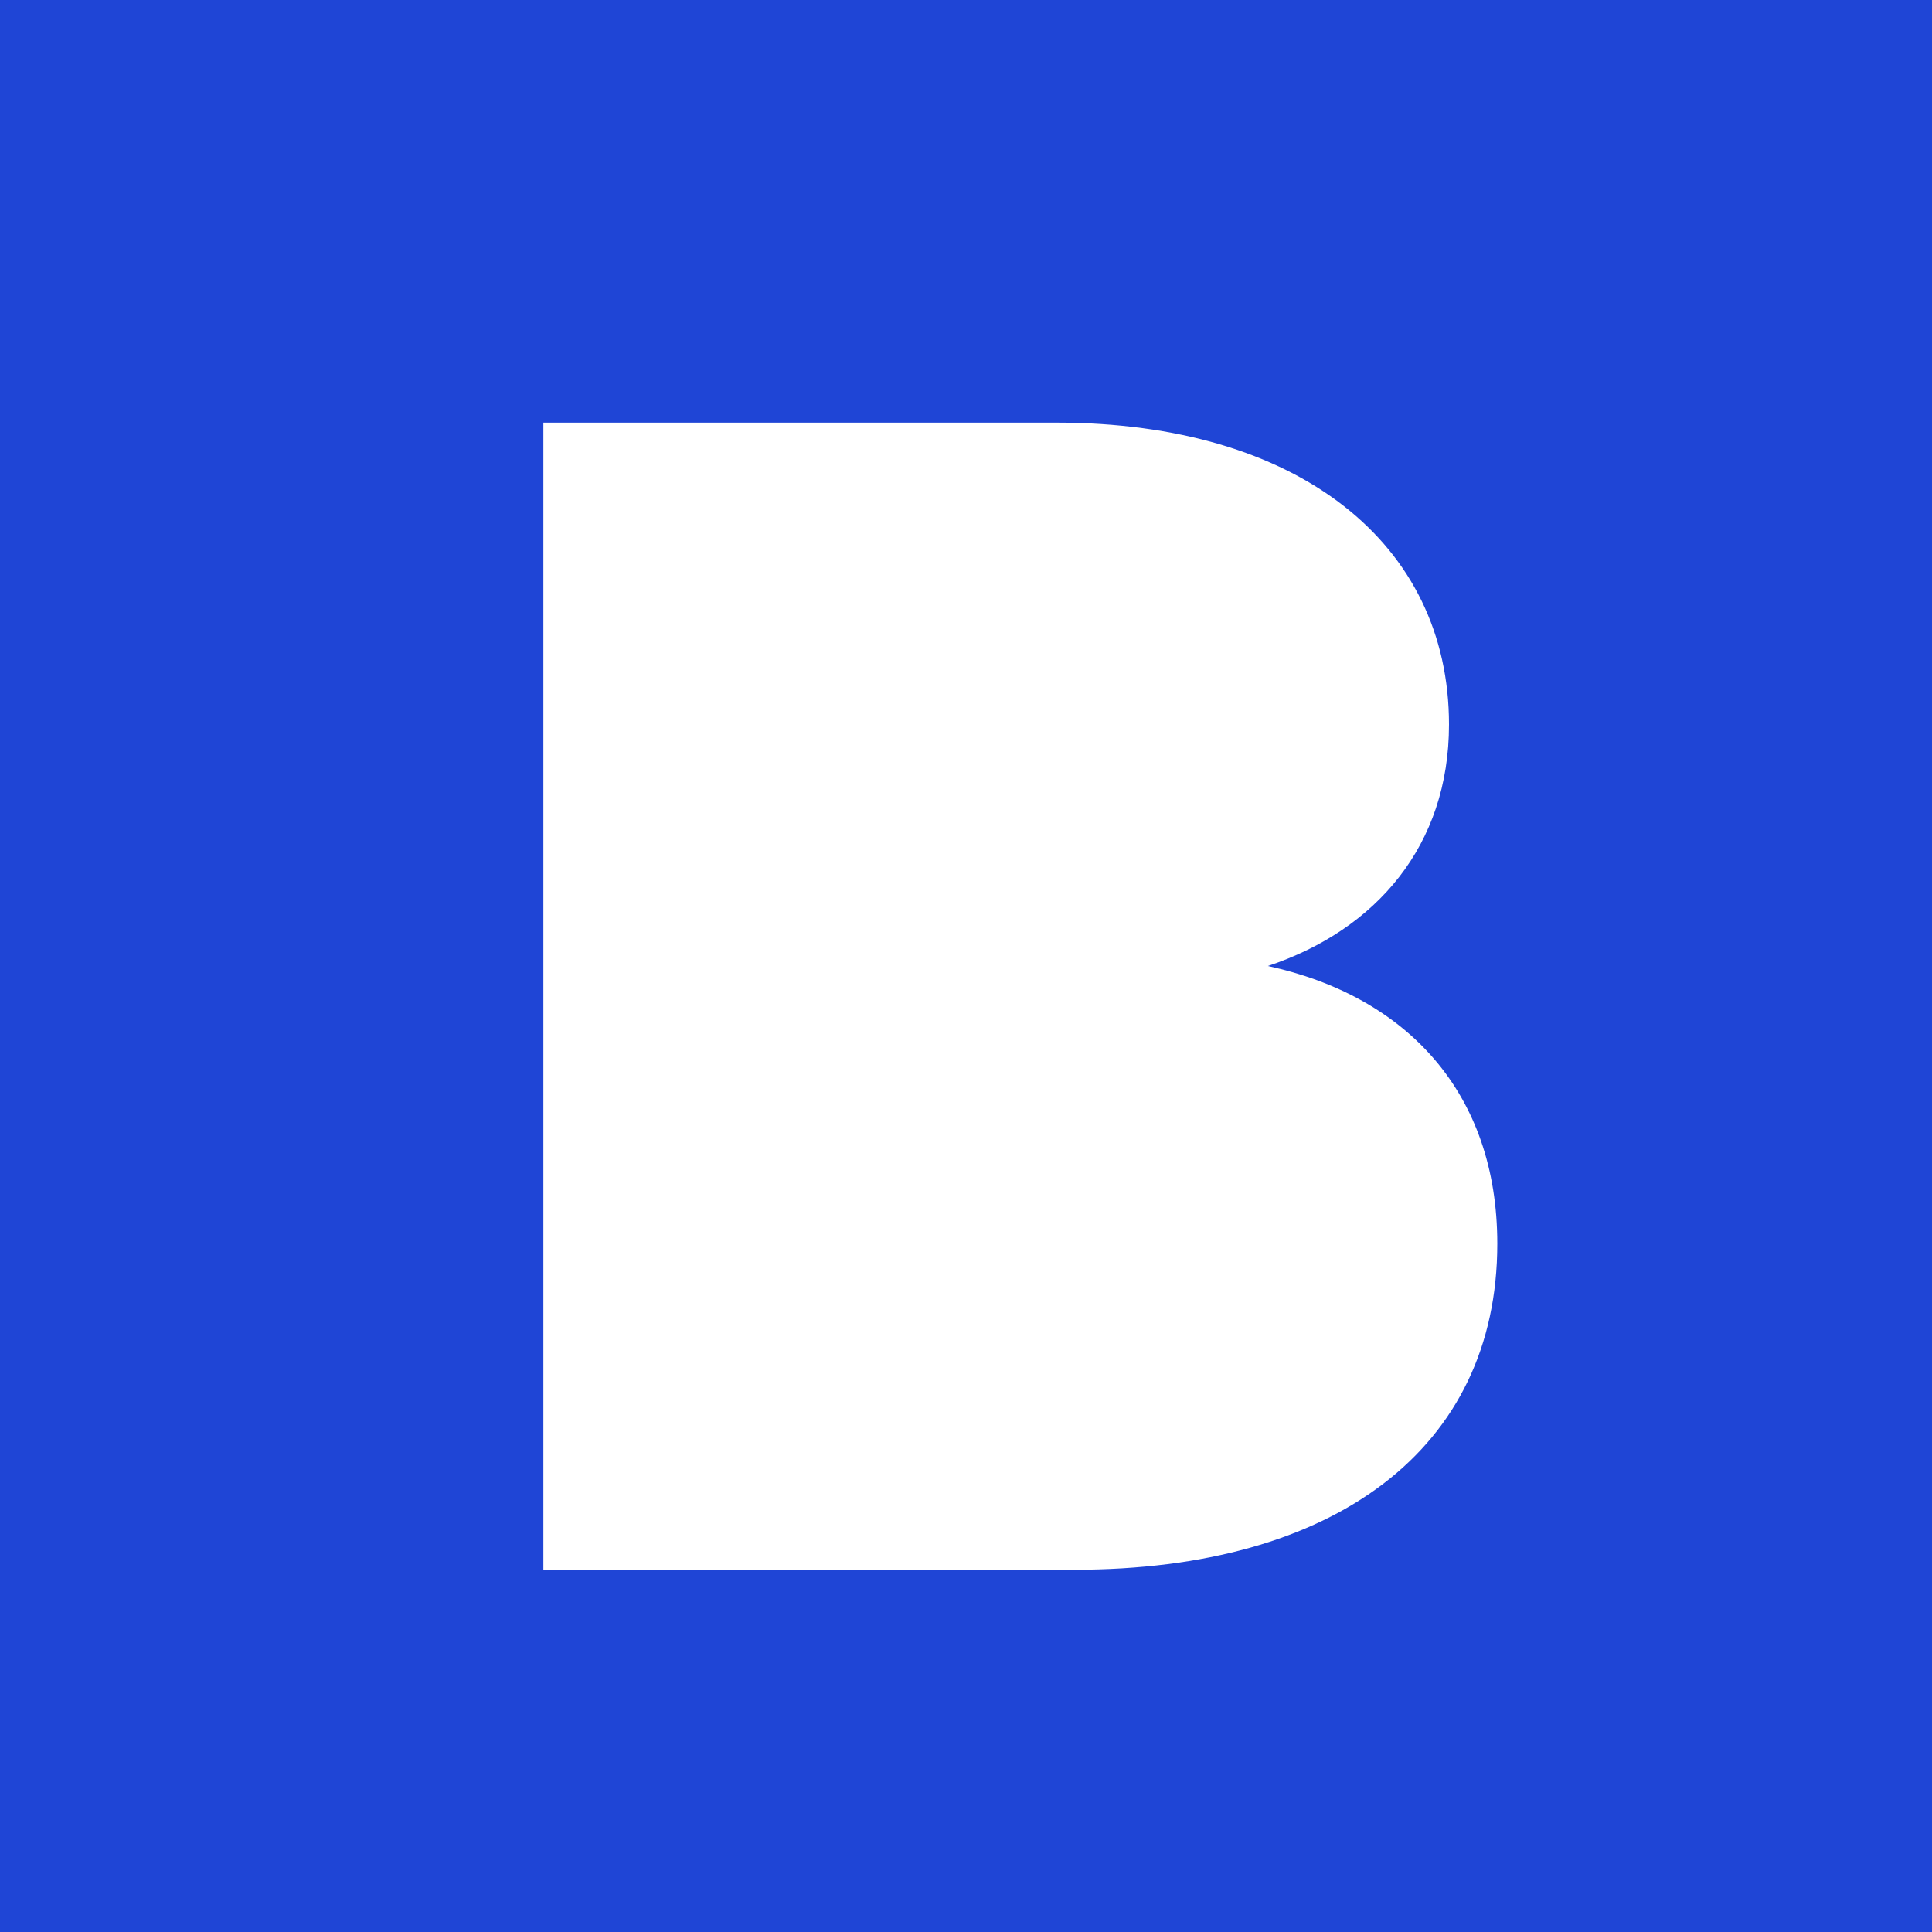
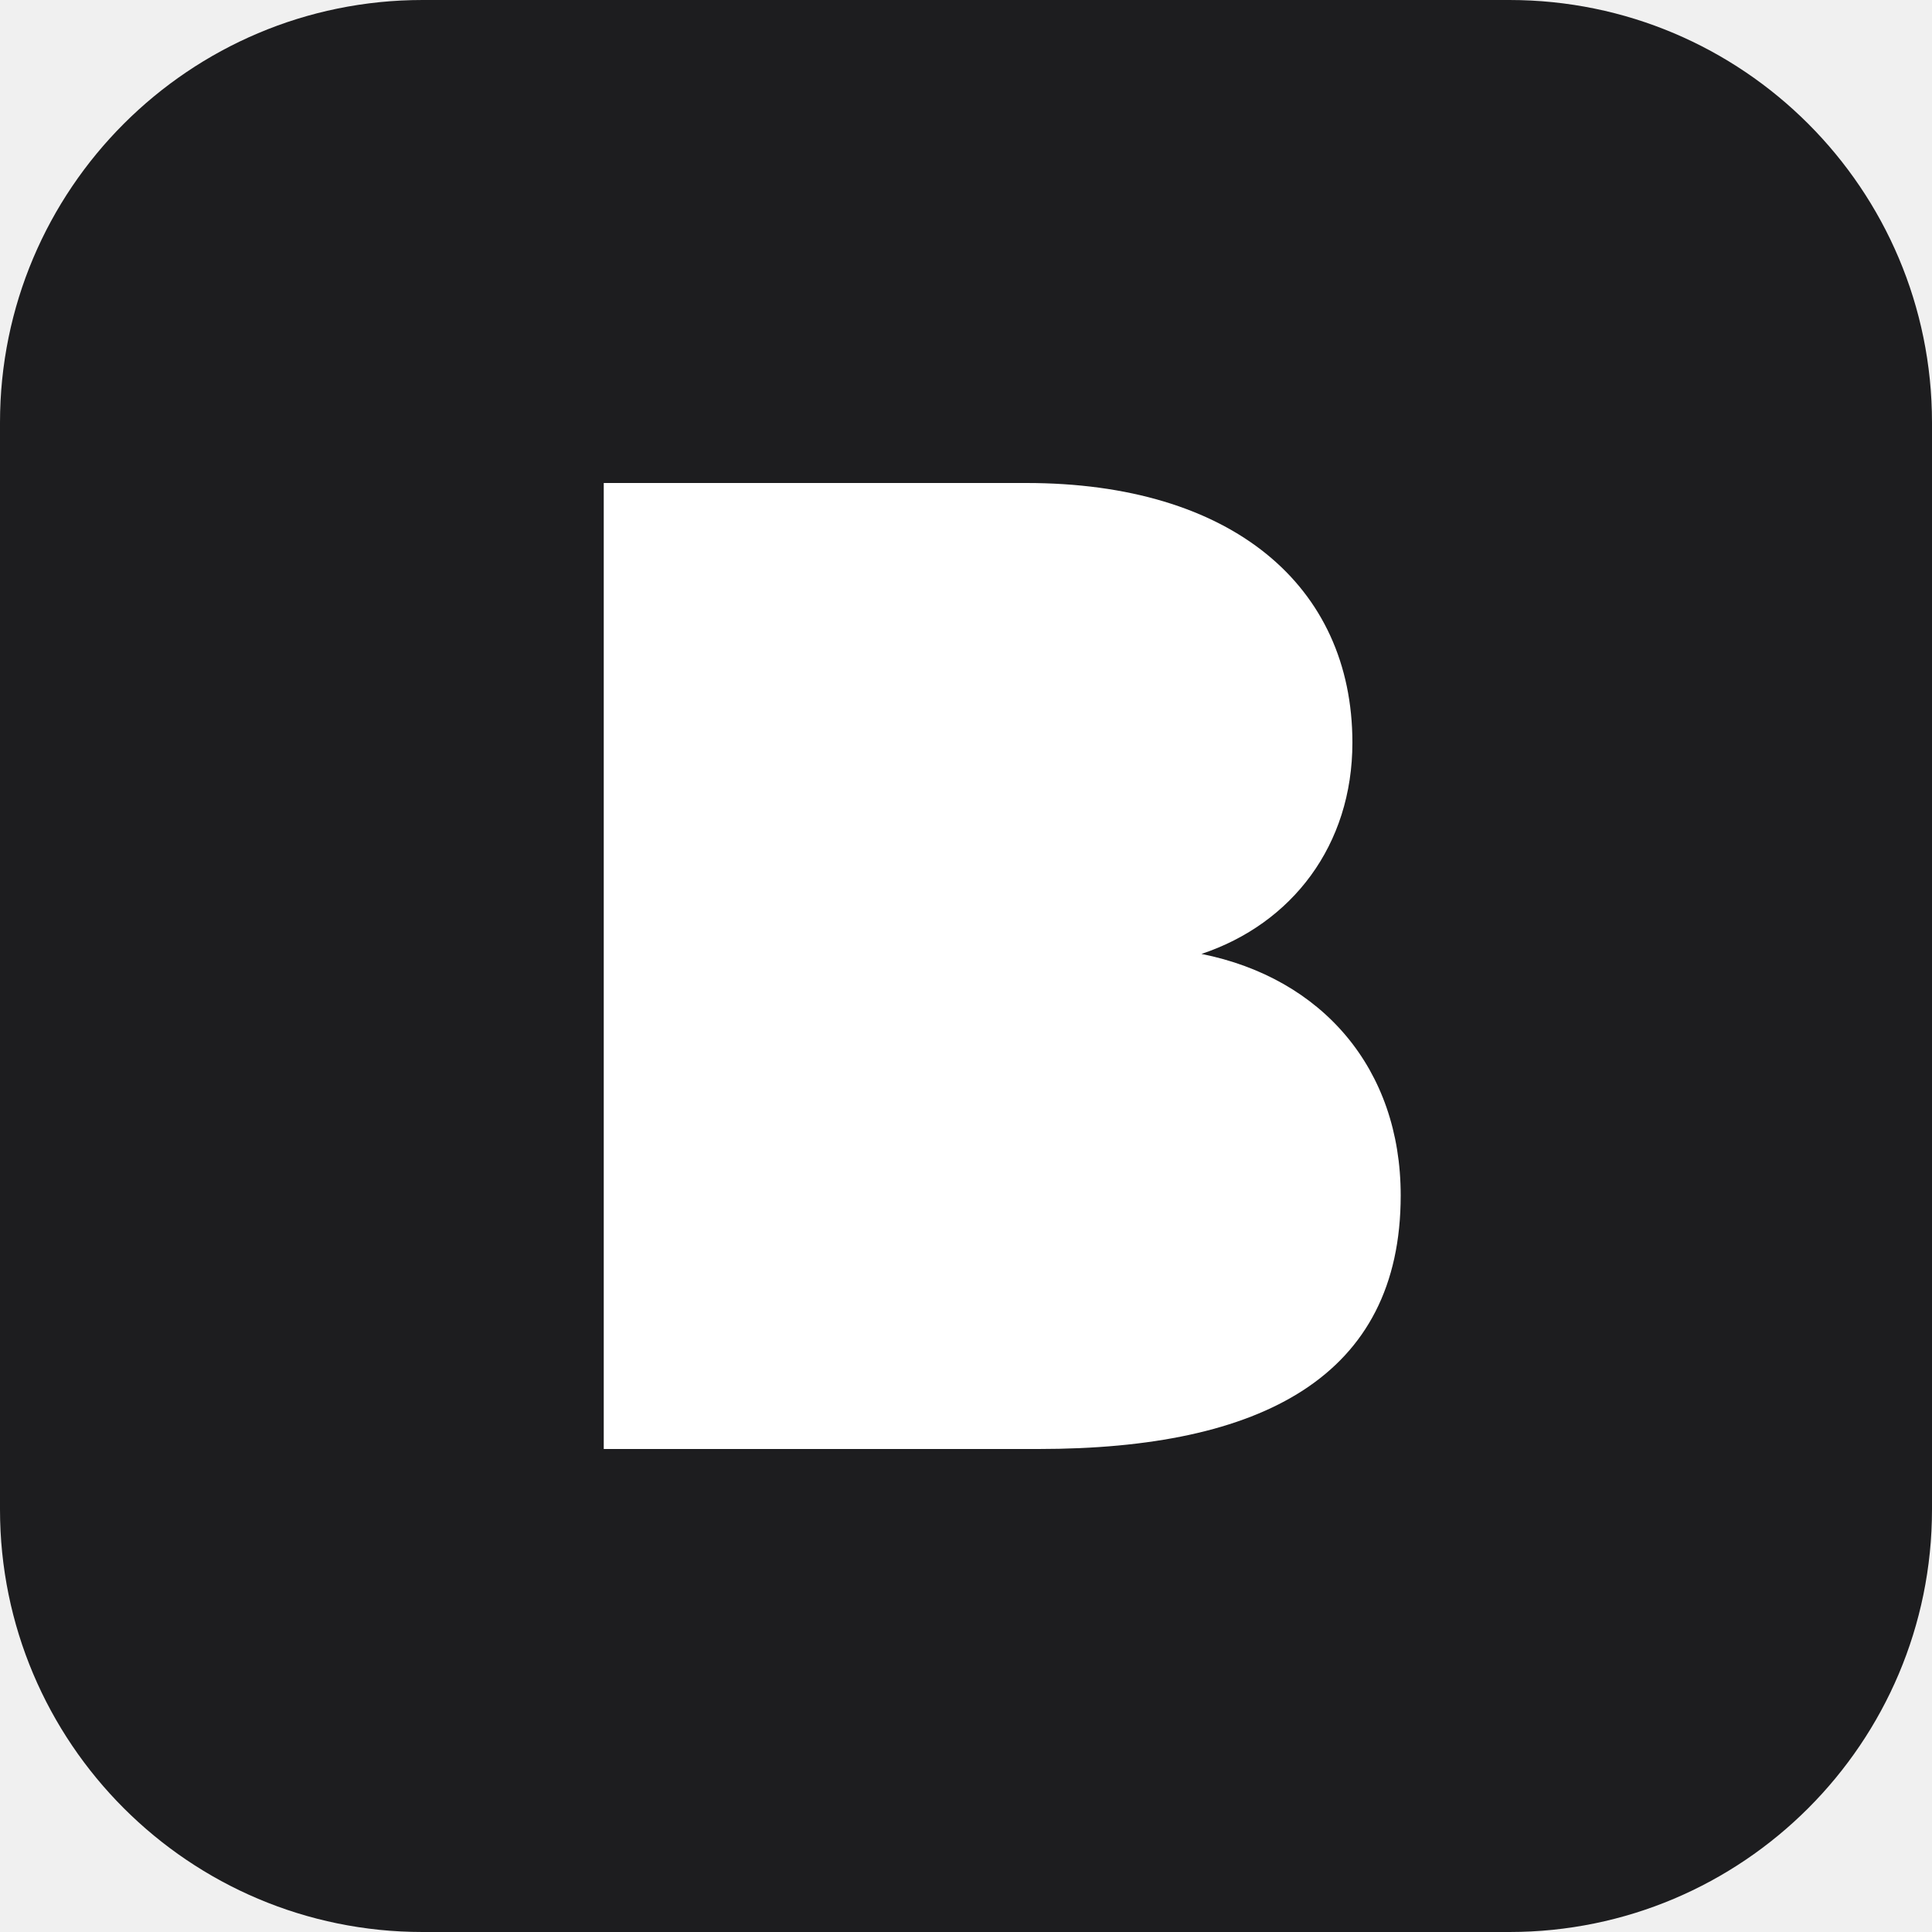
<svg xmlns="http://www.w3.org/2000/svg" viewBox="0 0 32 32">
-   <rect width="32" height="32" fill="#1f45d6" />
-   <path d="M9 7h8.5c4 0 6.5 2 6.5 5 0 2-1.2 3.4-3 4 2.3.5 3.8 2.1 3.8 4.6 0 3.4-2.7 5.4-7 5.4H9z" fill="#fff" />
+   <rect width="32" height="32" rx="7" fill="#1d1d1f" />
+   <path d="M10 8h7c3.4 0 5.4 1.7 5.4 4.3 0 1.7-1 3-2.5 3.5 2 .4 3.3 1.9 3.3 4 0 3-2.3 4.2-6 4.2H10z" fill="#fff" />
</svg>
